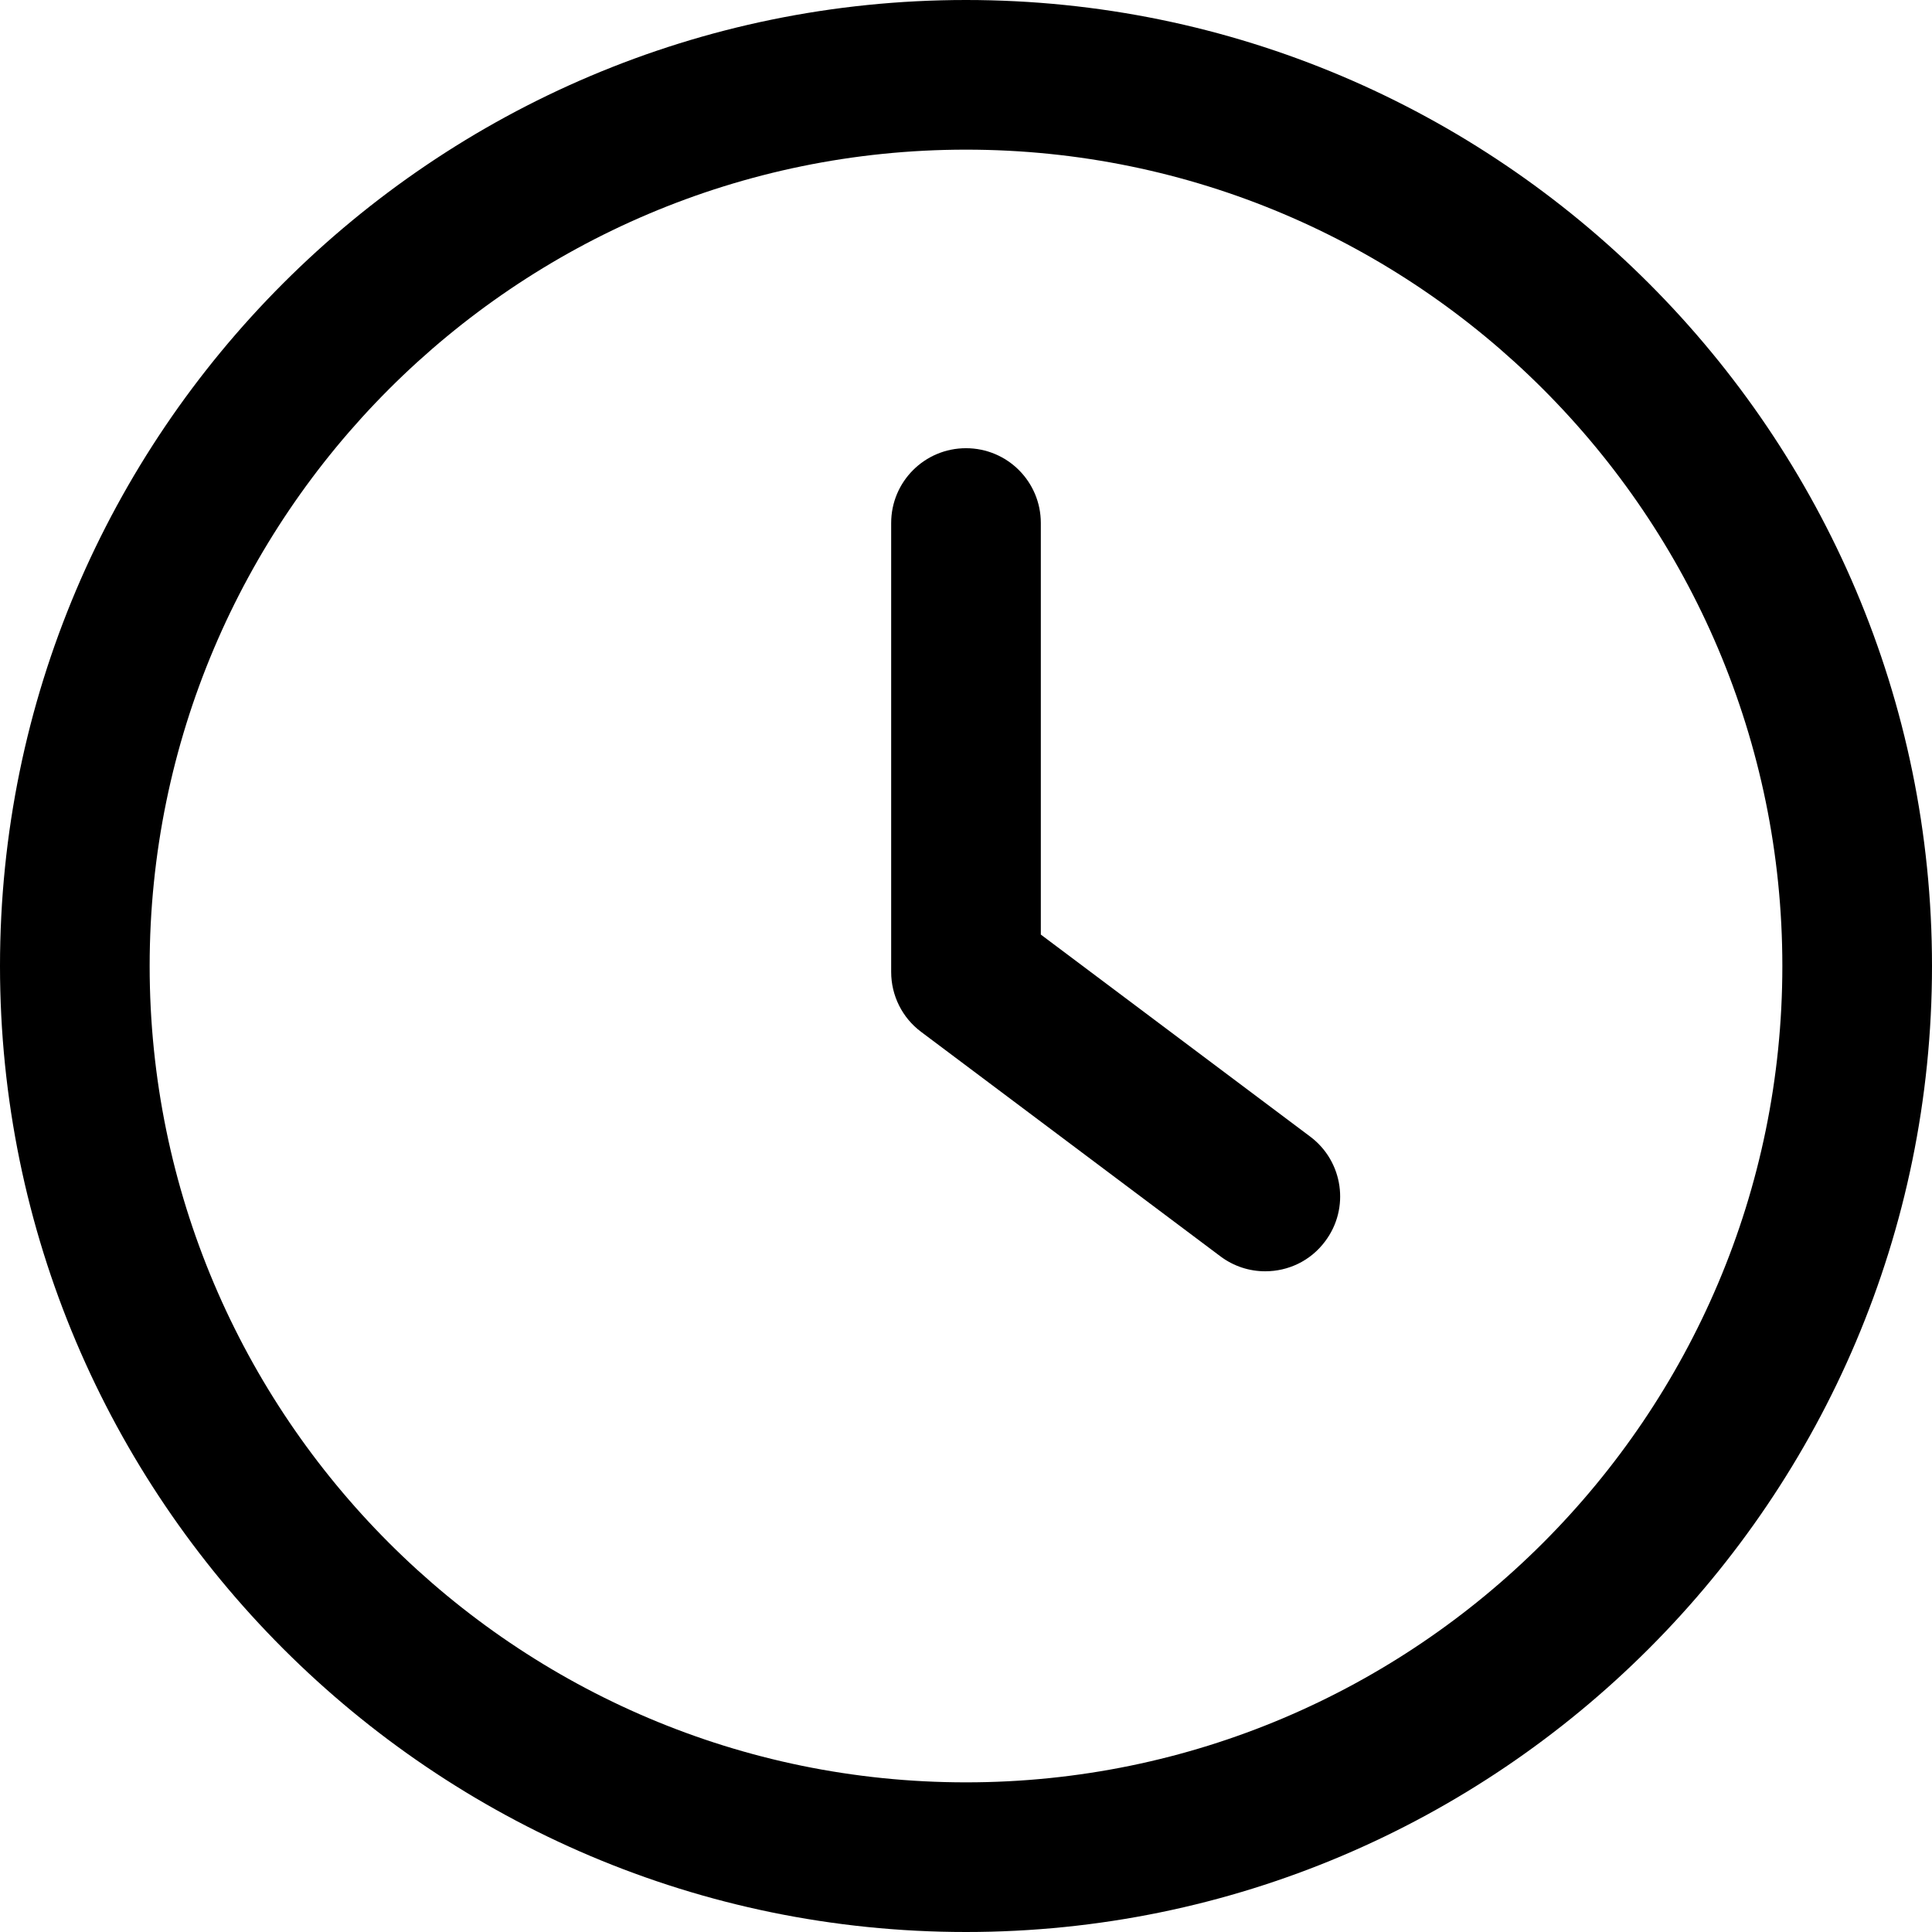
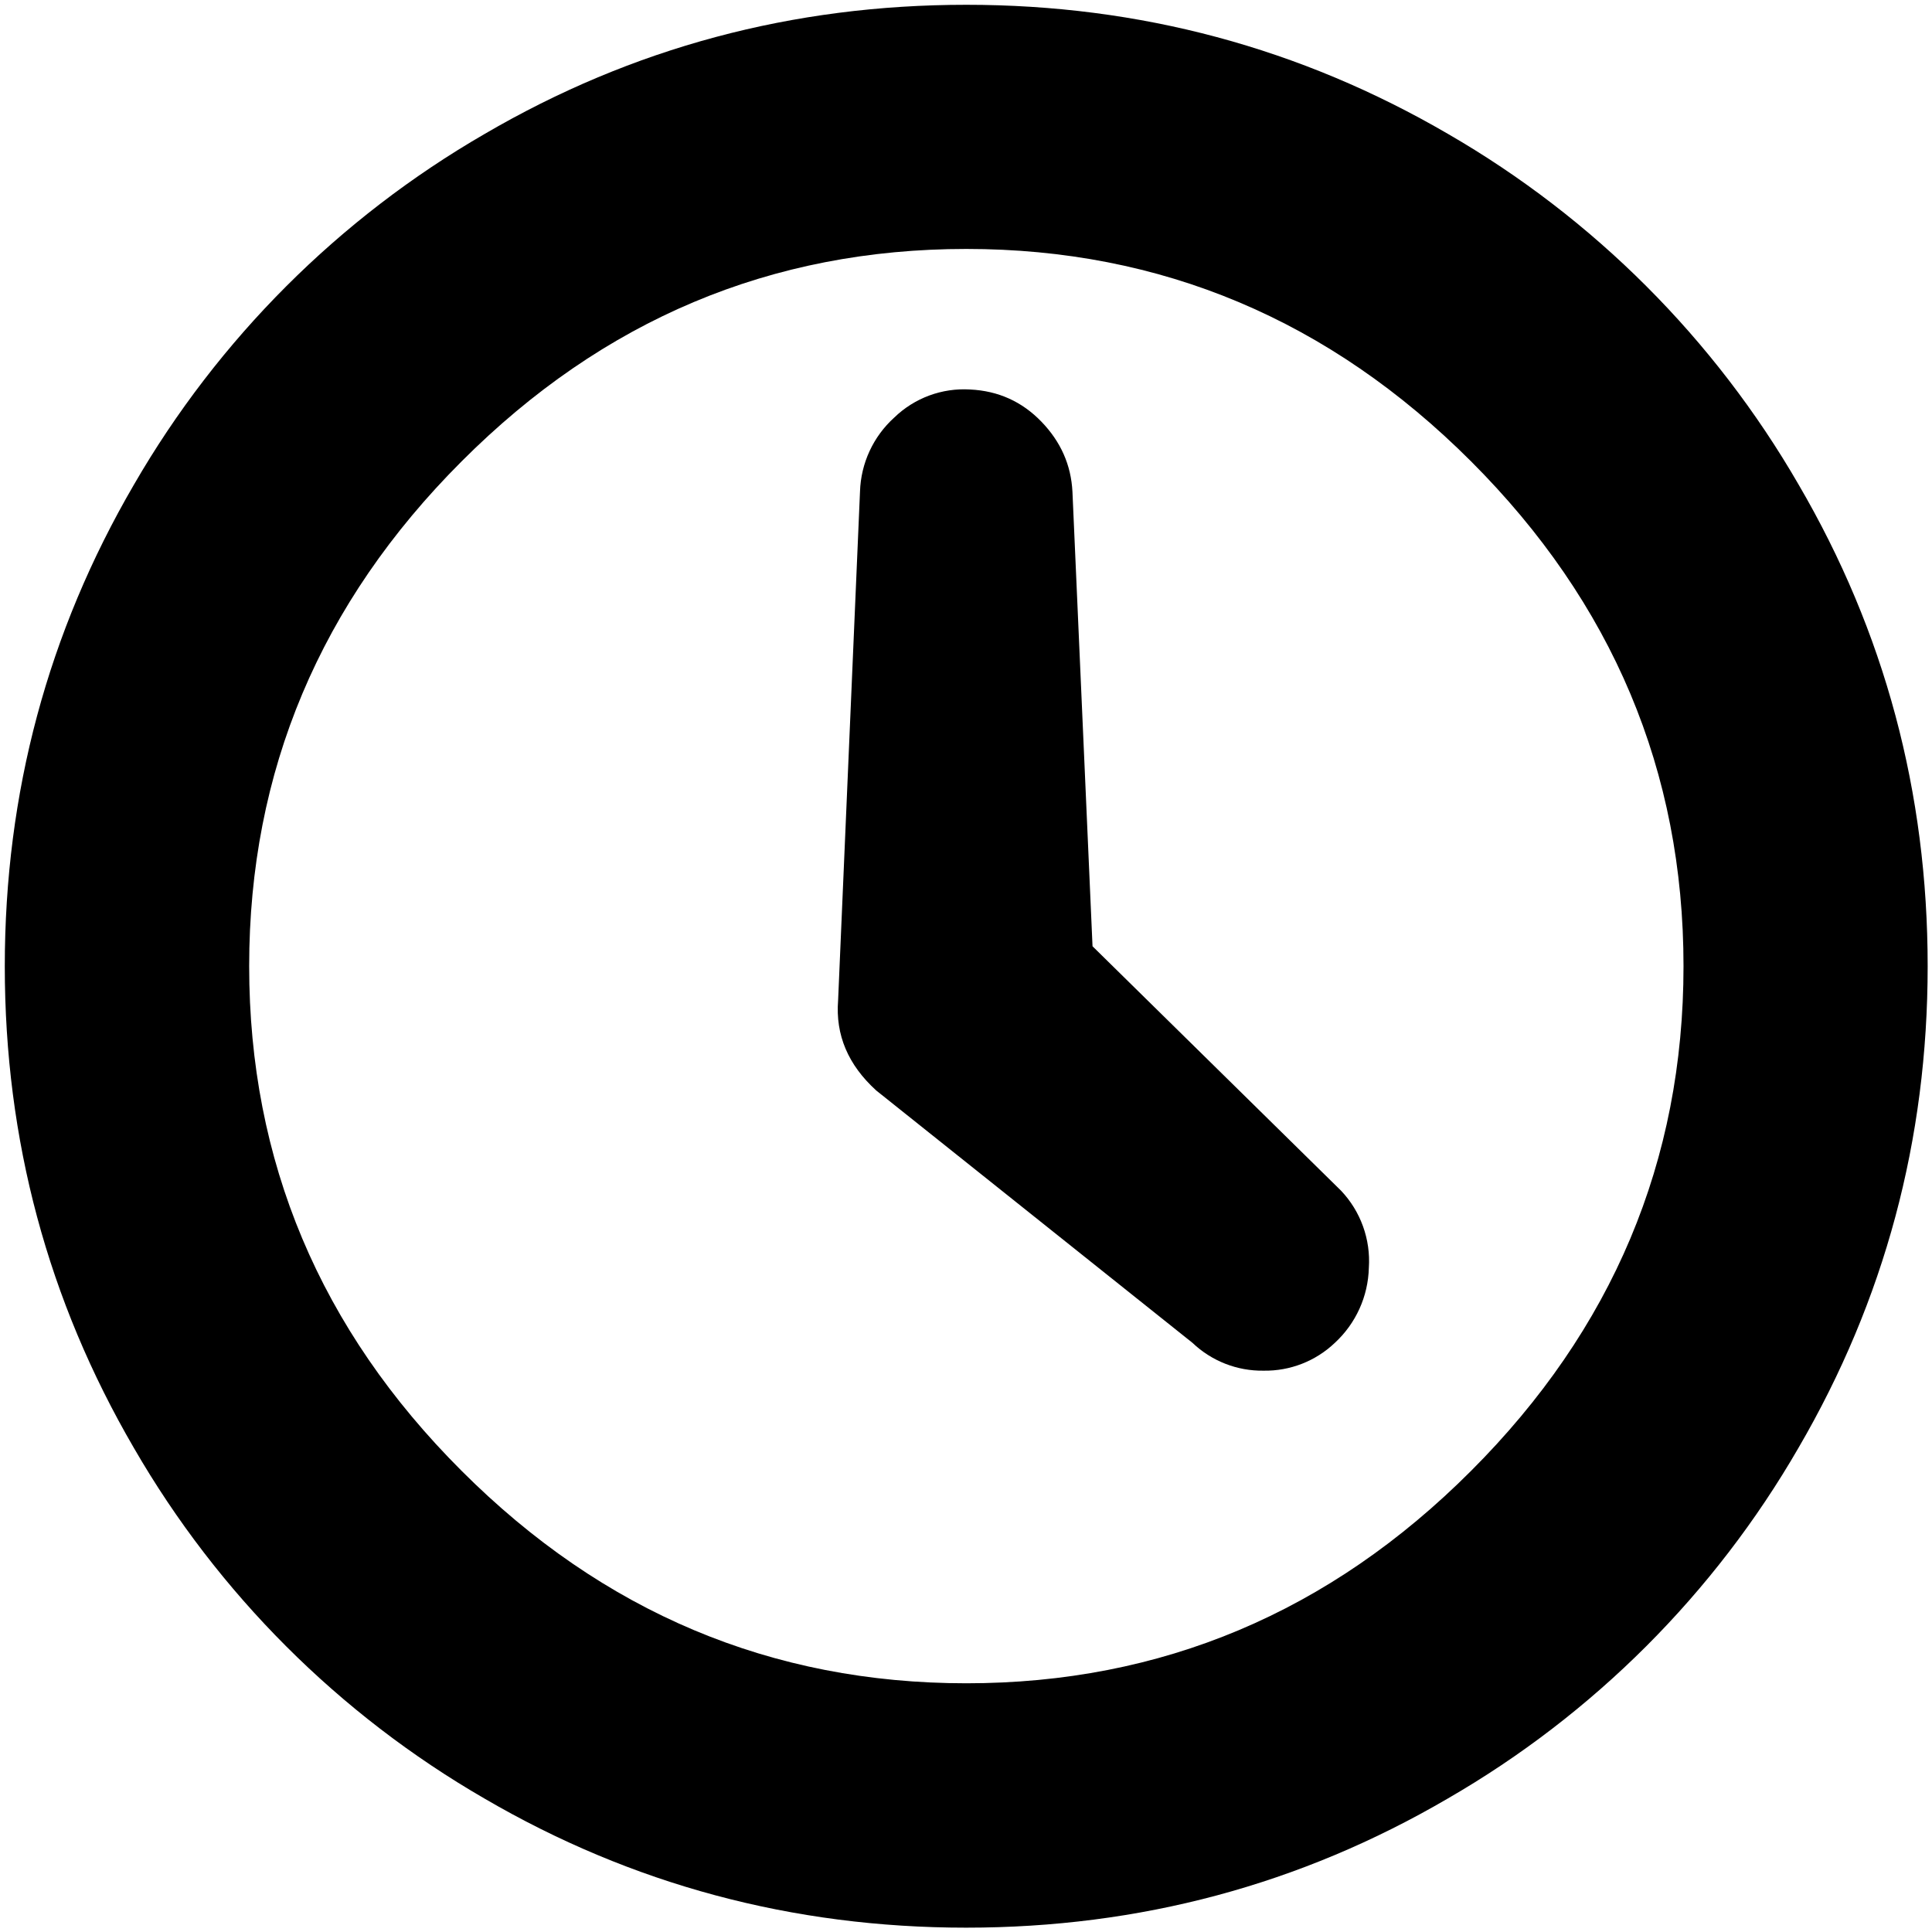
- <svg xmlns="http://www.w3.org/2000/svg" version="1.1" id="Capa_1" x="0px" y="0px" viewBox="0 0 512 512" style="enable-background:new 0 0 512 512;" xml:space="preserve">
-   <g>
-     <g>
-       <path d="M347.216,301.211l-71.387-53.54V138.609c0-10.966-8.864-19.83-19.83-19.83c-10.966,0-19.83,8.864-19.83,19.83v118.978    c0,6.246,2.935,12.136,7.932,15.864l79.318,59.489c3.569,2.677,7.734,3.966,11.878,3.966c6.048,0,11.997-2.717,15.884-7.952    C357.766,320.208,355.981,307.775,347.216,301.211z" />
-     </g>
+ <svg xmlns="http://www.w3.org/2000/svg" width="32" height="32" viewBox="0 0 8.467 8.467" version="1.1" id="svg8">
+   <defs id="defs2" />
+   <g id="layer1">
+     <path d="m 2.124,0.587 c 0.647,-0.378 1.35,-0.566 2.111,-0.566 0.76,0 1.464,0.189 2.111,0.566 A 4.204,4.204 0 0 1 7.882,2.123 c 0.378,0.647 0.566,1.35 0.566,2.111 0,0.761 -0.189,1.464 -0.566,2.111 A 4.2,4.2 0 0 1 6.345,7.882 c -0.647,0.378 -1.35,0.566 -2.111,0.566 -0.76,0 -1.465,-0.189 -2.111,-0.566 A 4.204,4.204 0 0 1 0.587,6.346 C 0.21,5.699 0.021,4.996 0.021,4.235 c 0,-0.761 0.189,-1.464 0.566,-2.111 A 4.208,4.208 0 0 1 2.124,0.587 Z M 2.023,6.446 c 0.62,0.62 1.358,0.931 2.212,0.931 0.854,0 1.592,-0.31 2.212,-0.931 0.62,-0.62 0.931,-1.358 0.931,-2.212 0,-0.854 -0.311,-1.592 -0.931,-2.212 -0.62,-0.62 -1.358,-0.931 -2.212,-0.931 -0.855,0 -1.592,0.31 -2.212,0.931 -0.62,0.62 -0.931,1.358 -0.931,2.212 0,0.854 0.31,1.592 0.931,2.212 z M 5.85,5.885 A 0.442,0.442 0 0 1 5.538,6.007 0.442,0.442 0 0 1 5.226,5.885 L 3.84,4.779 C 3.717,4.667 3.661,4.536 3.673,4.384 L 3.769,2.154 A 0.456,0.456 0 0 1 3.919,1.83 0.439,0.439 0 0 1 4.252,1.707 c 0.123,0.006 0.227,0.053 0.312,0.141 0.085,0.088 0.13,0.19 0.136,0.307 l 0.088,1.992 1.089,1.071 A 0.448,0.448 0 0 1 5.999,5.556 0.463,0.463 0 0 1 5.85,5.885 Z" id="path29" style="stroke-width:0.527" />
  </g>
-   <g>
-     <g>
-       <path d="M256,0C114.833,0,0,114.833,0,256s114.833,256,256,256s256-114.833,256-256S397.167,0,256,0z M256,472.341    c-119.275,0-216.341-97.066-216.341-216.341S136.725,39.659,256,39.659c119.295,0,216.341,97.066,216.341,216.341    S375.275,472.341,256,472.341z" />
-     </g>
-   </g>
-   <g>
- </g>
-   <g>
- </g>
-   <g>
- </g>
-   <g>
- </g>
-   <g>
- </g>
-   <g>
- </g>
-   <g>
- </g>
-   <g>
- </g>
-   <g>
- </g>
-   <g>
- </g>
-   <g>
- </g>
-   <g>
- </g>
-   <g>
- </g>
-   <g>
- </g>
-   <g>
- </g>
</svg>
